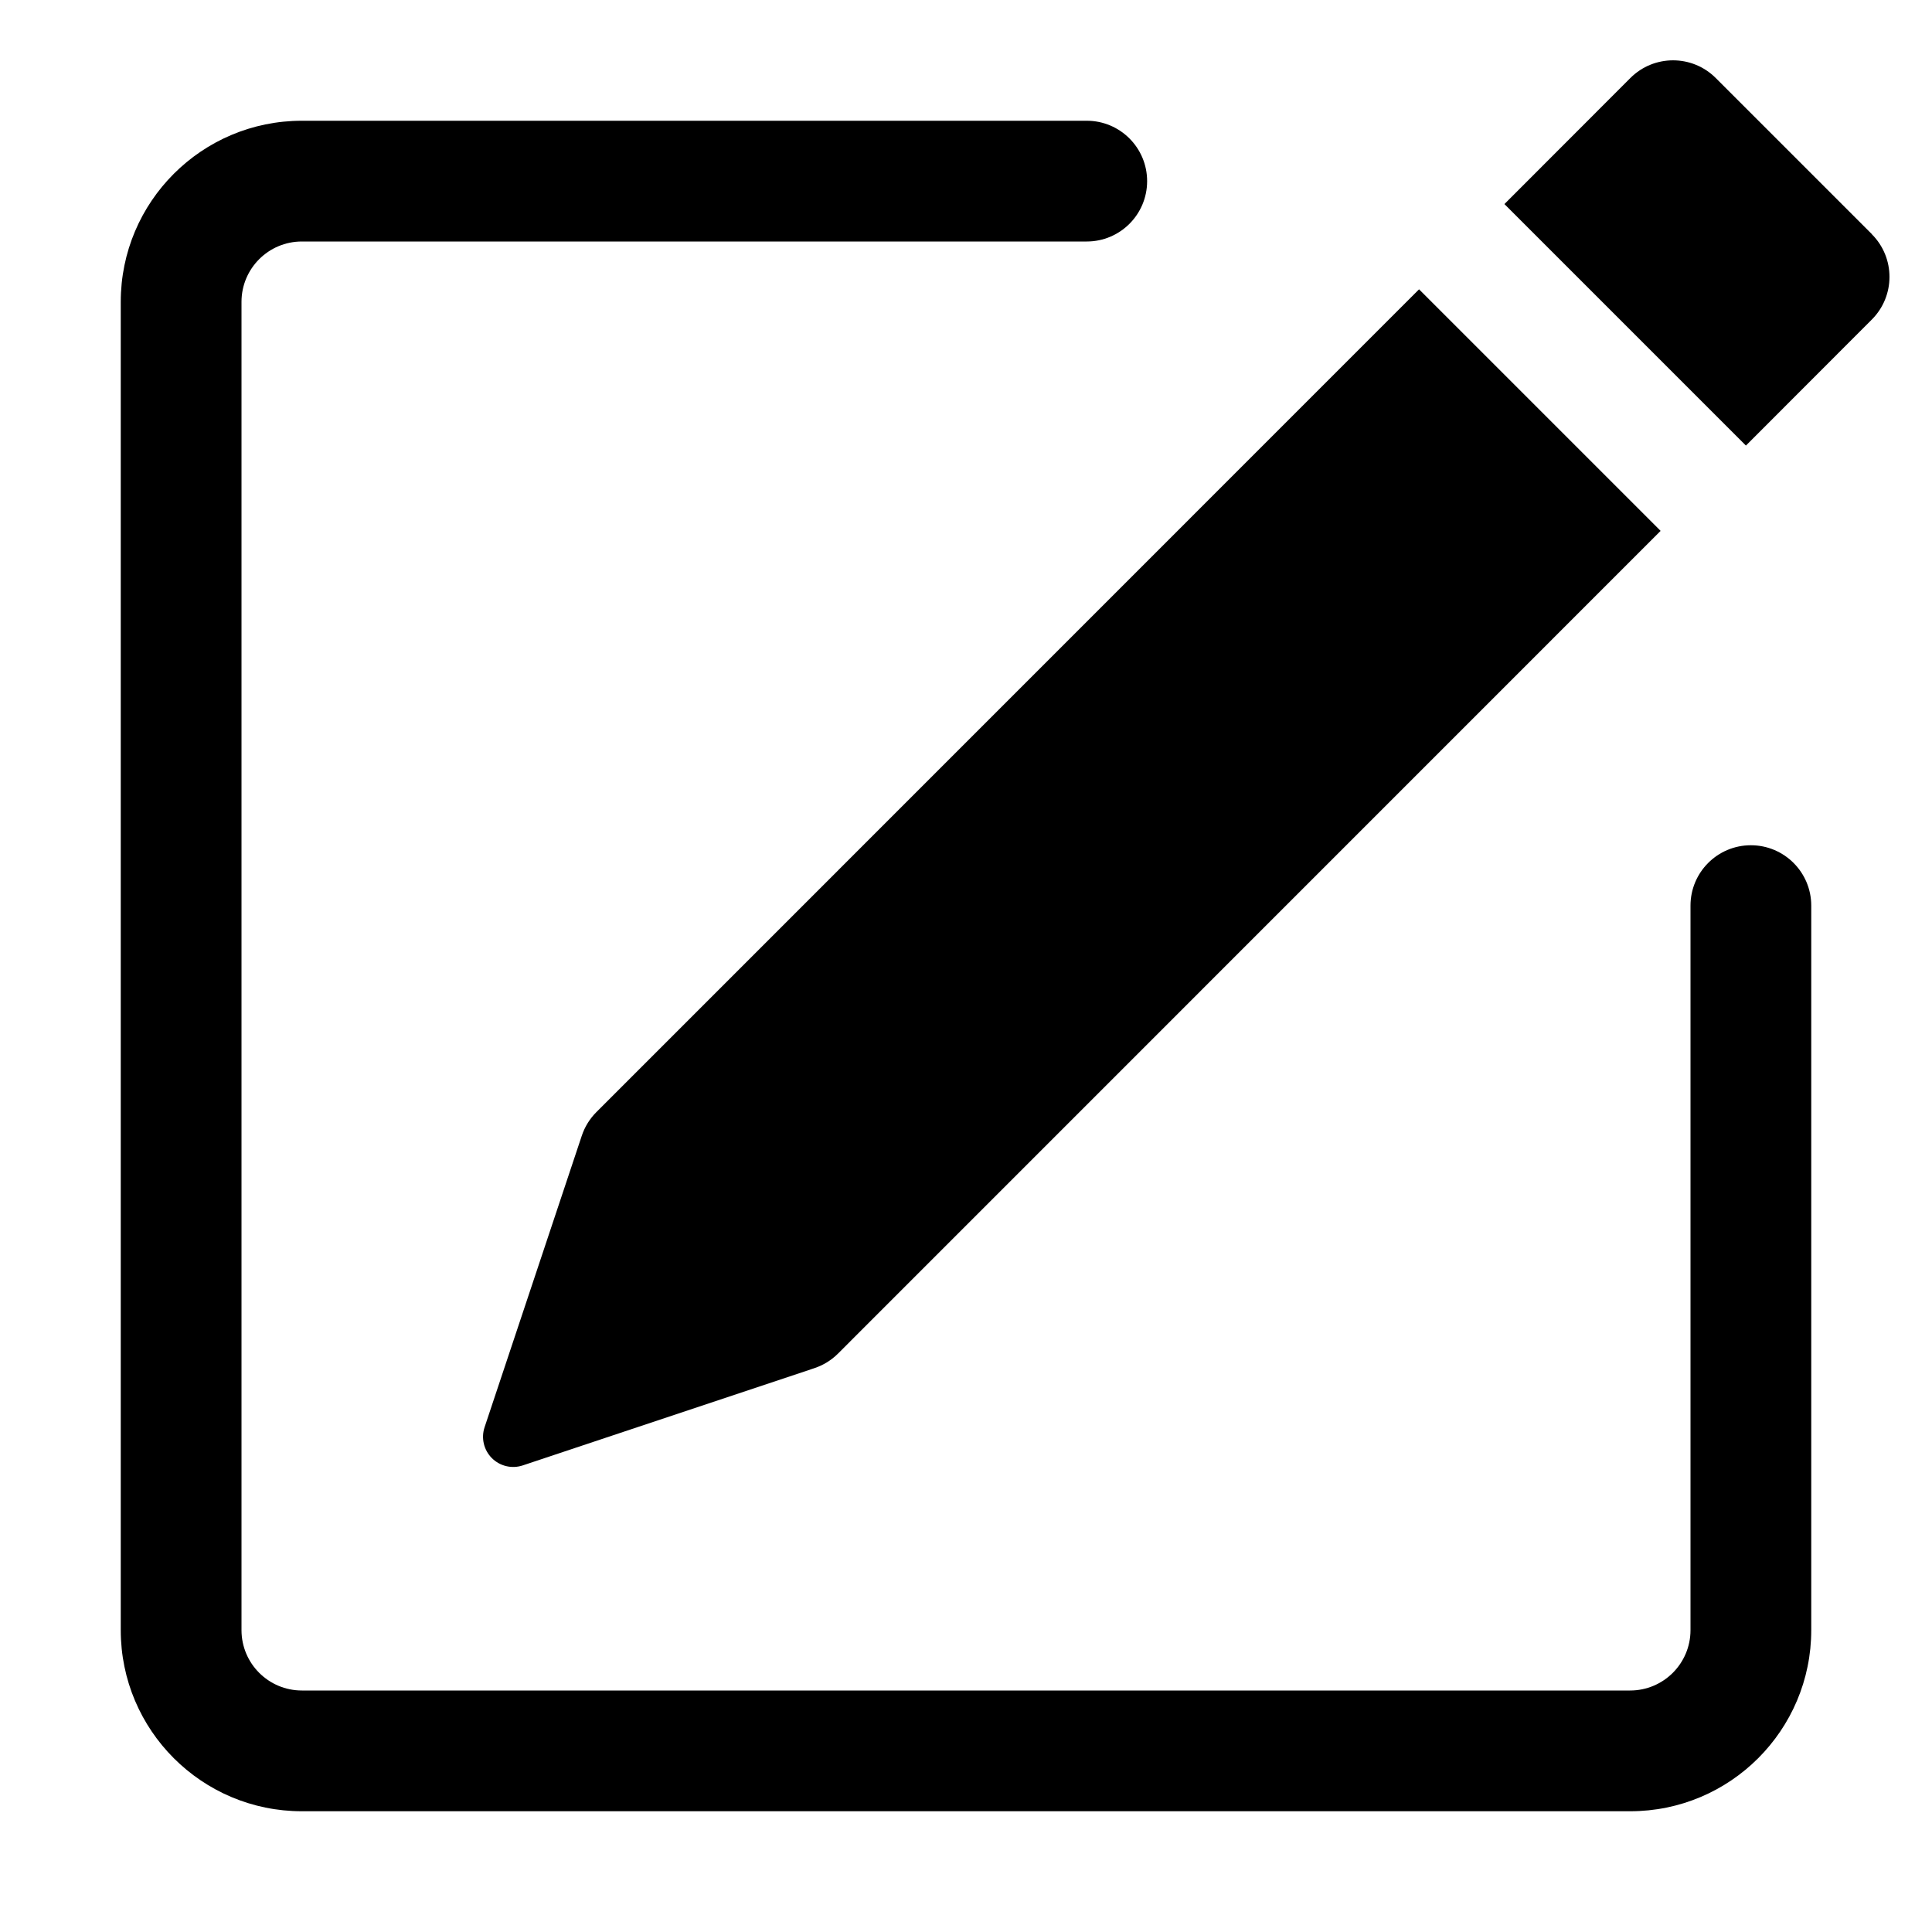
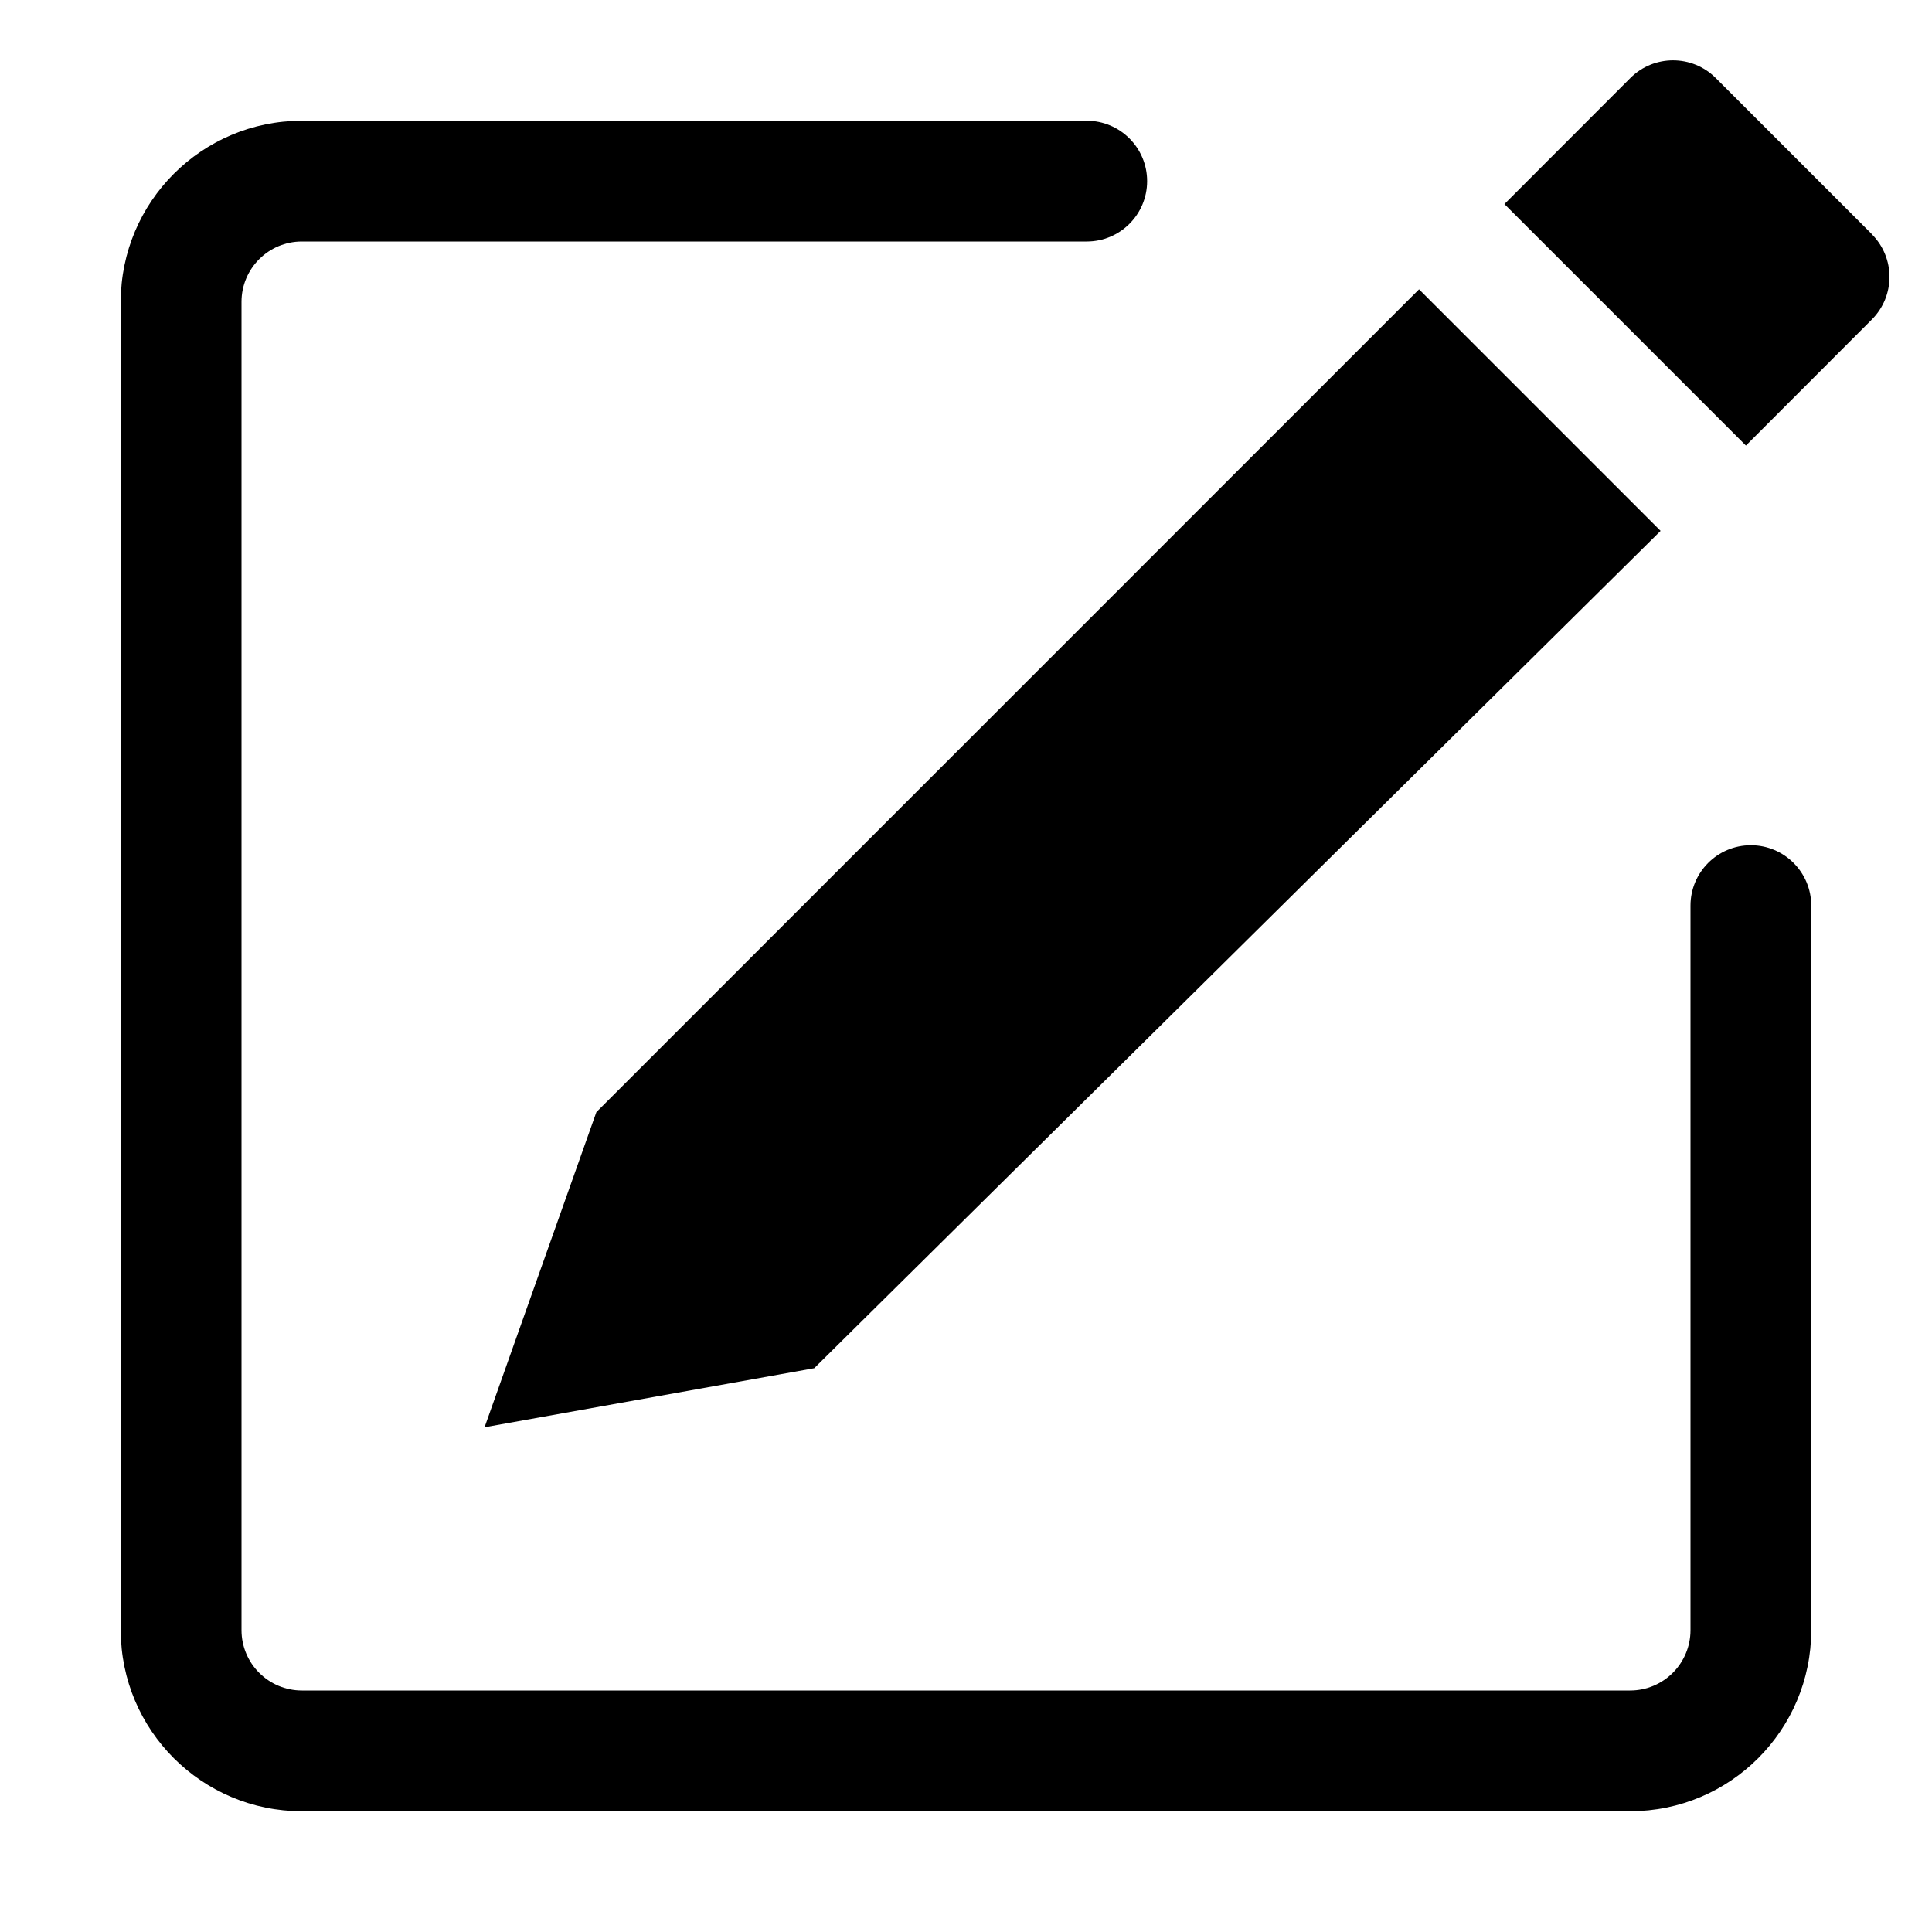
- <svg xmlns="http://www.w3.org/2000/svg" width="16" height="16" fill="currentColor" class="bi bi-pencil-square" viewBox="0 0 16 16">
-   <path d="M15.502 1.94a.5.5 0 0 1 0 .706L14.459 3.69l-2-2L13.502.646a.5.5 0 0 1 .707 0l1.293 1.293zm-1.75 2.456-2-2L4.939 9.21a.5.5 0 0 0-.121.196l-.805 2.414a.25.25 0 0 0 .316.316l2.414-.805a.5.5 0 0 0 .196-.12l6.813-6.814z" />
-   <path fill-rule="evenodd" d="M1 13.5A1.5 1.5 0 0 0 2.5 15h11a1.5 1.5 0 0 0 1.5-1.5v-6a.5.5 0 0 0-1 0v6a.5.5 0 0 1-.5.5h-11a.5.5 0 0 1-.5-.5v-11a.5.5 0 0 1 .5-.5H9a.5.5 0 0 0 0-1H2.5A1.5 1.5 0 0 0 1 2.5z" />
+ <svg xmlns="http://www.w3.org/2000/svg" width="256px" height="256px" viewBox="0 0 256 256" version="1.1">
+   <g id="surface1">
+     <path style=" stroke:none;fill-rule:nonzero;fill:rgb(0%,0%,0%);fill-opacity:1;" d="M 248.031 31.039 C 251.145 34.164 251.145 39.215 248.031 42.336 L 231.344 59.039 L 199.344 27.039 L 216.031 10.336 C 219.156 7.215 224.219 7.215 227.344 10.336 L 248.031 31.023 Z M 220.031 70.336 L 188.031 38.336 L 79.023 147.359 L 64.207 189.121 L 107.887 181.297 L 220.031 70.352 Z M 220.031 70.336 " />
+     <path style=" stroke:none;fill-rule:evenodd;fill:rgb(0%,0%,0%);fill-opacity:1;" d="M 16 216 C 16 229.254 26.746 240 40 240 L 216 240 C 229.254 240 240 229.254 240 216 L 240 120 C 240 115.582 236.418 112 232 112 C 227.582 112 224 115.582 224 120 L 224 216 C 224 220.418 220.418 224 216 224 L 40 224 C 35.582 224 32 220.418 32 216 L 32 40 C 32 35.582 35.582 32 40 32 L 144 32 C 148.418 32 152 28.418 152 24 C 152 19.582 148.418 16 144 16 L 40 16 C 26.746 16 16 26.746 16 40 Z M 16 216 " />
+   </g>
</svg>
